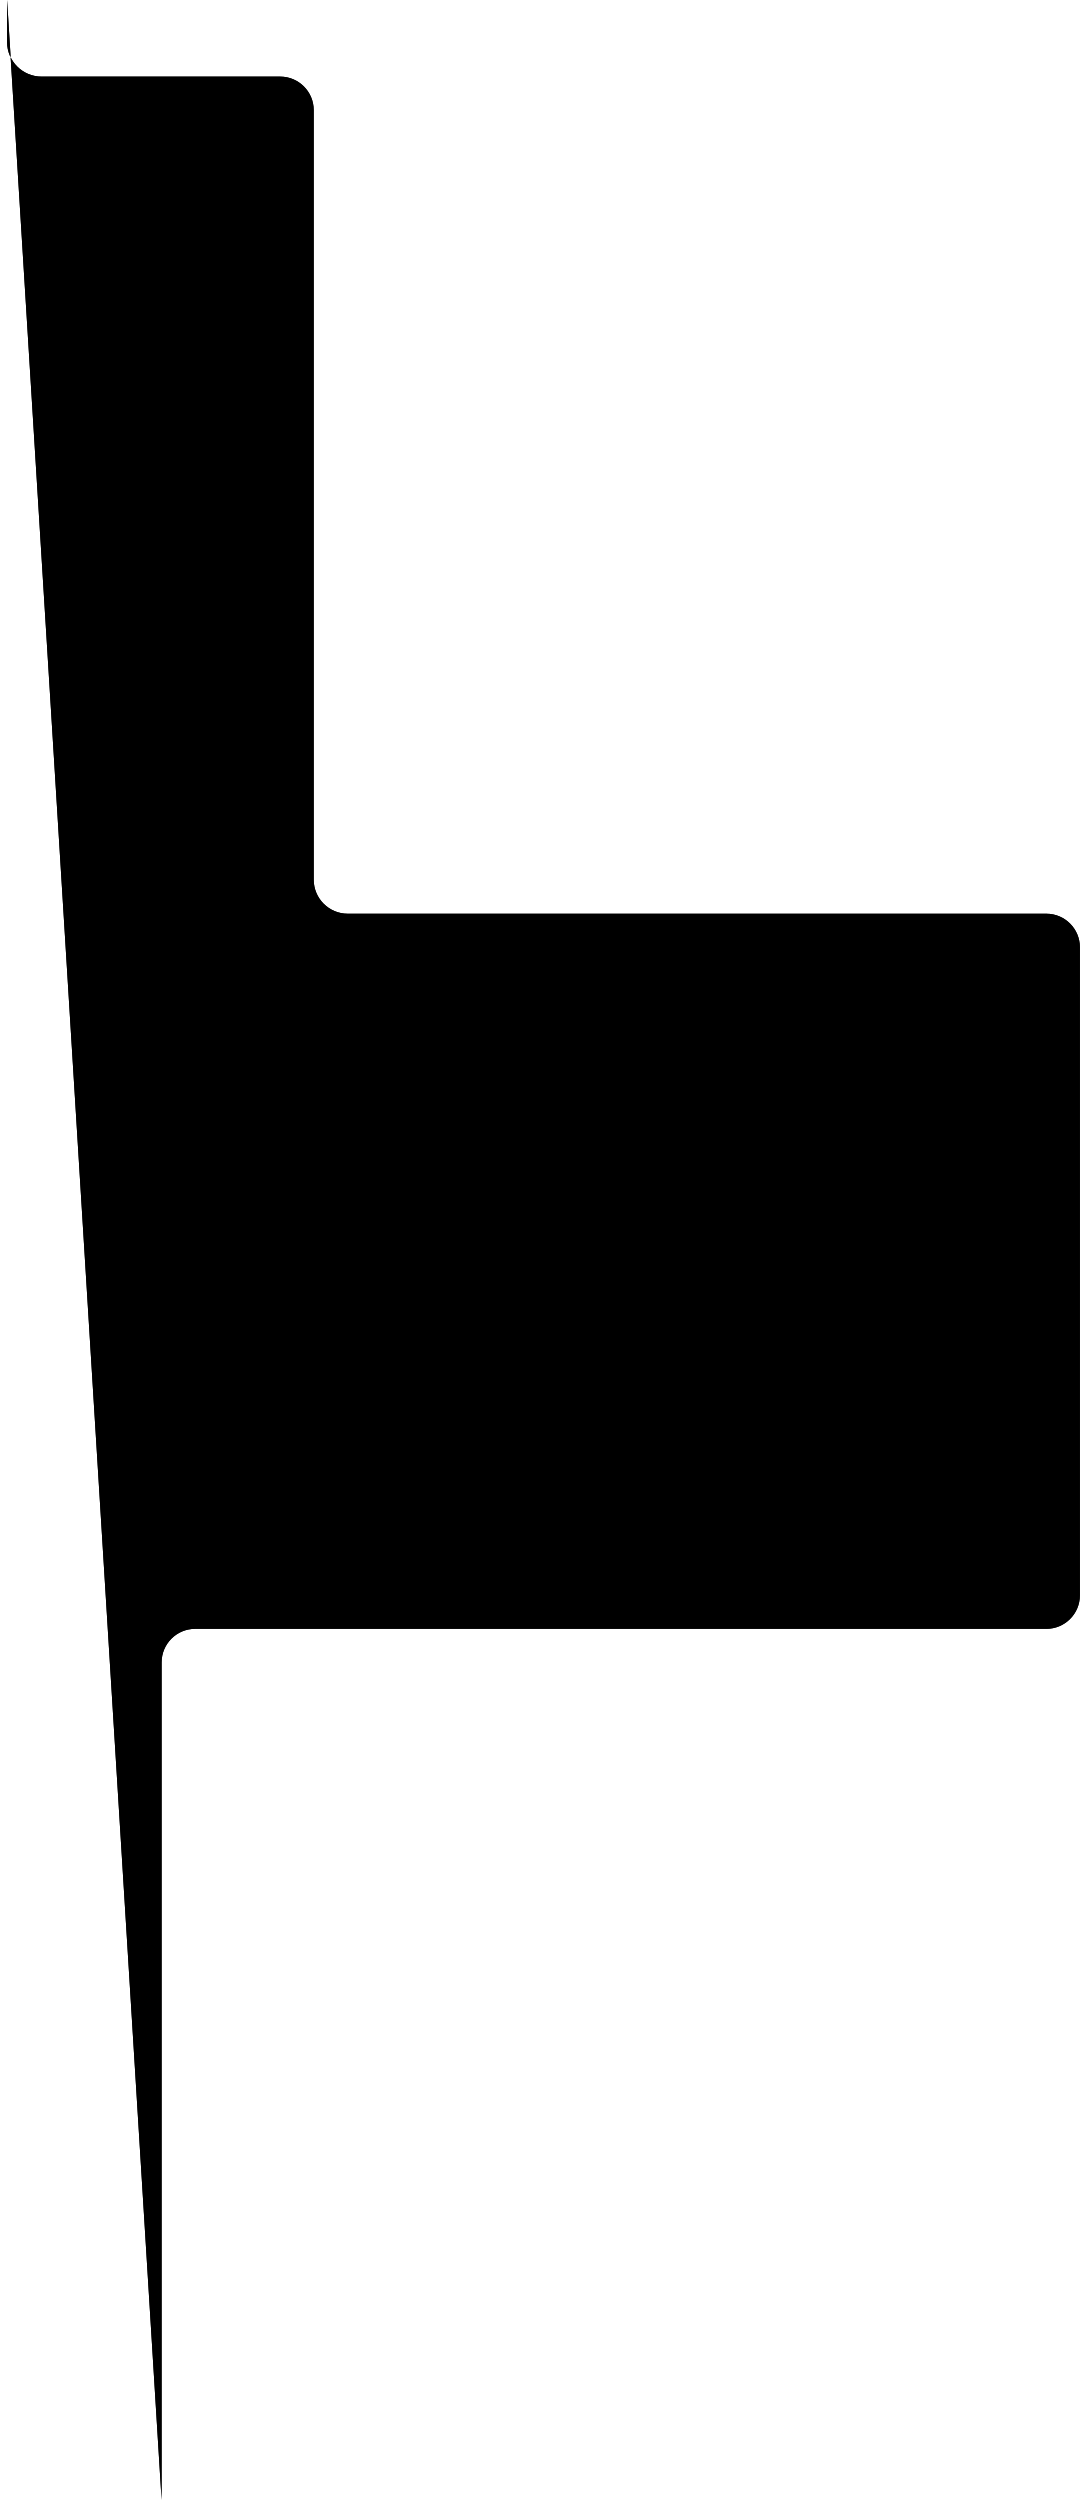
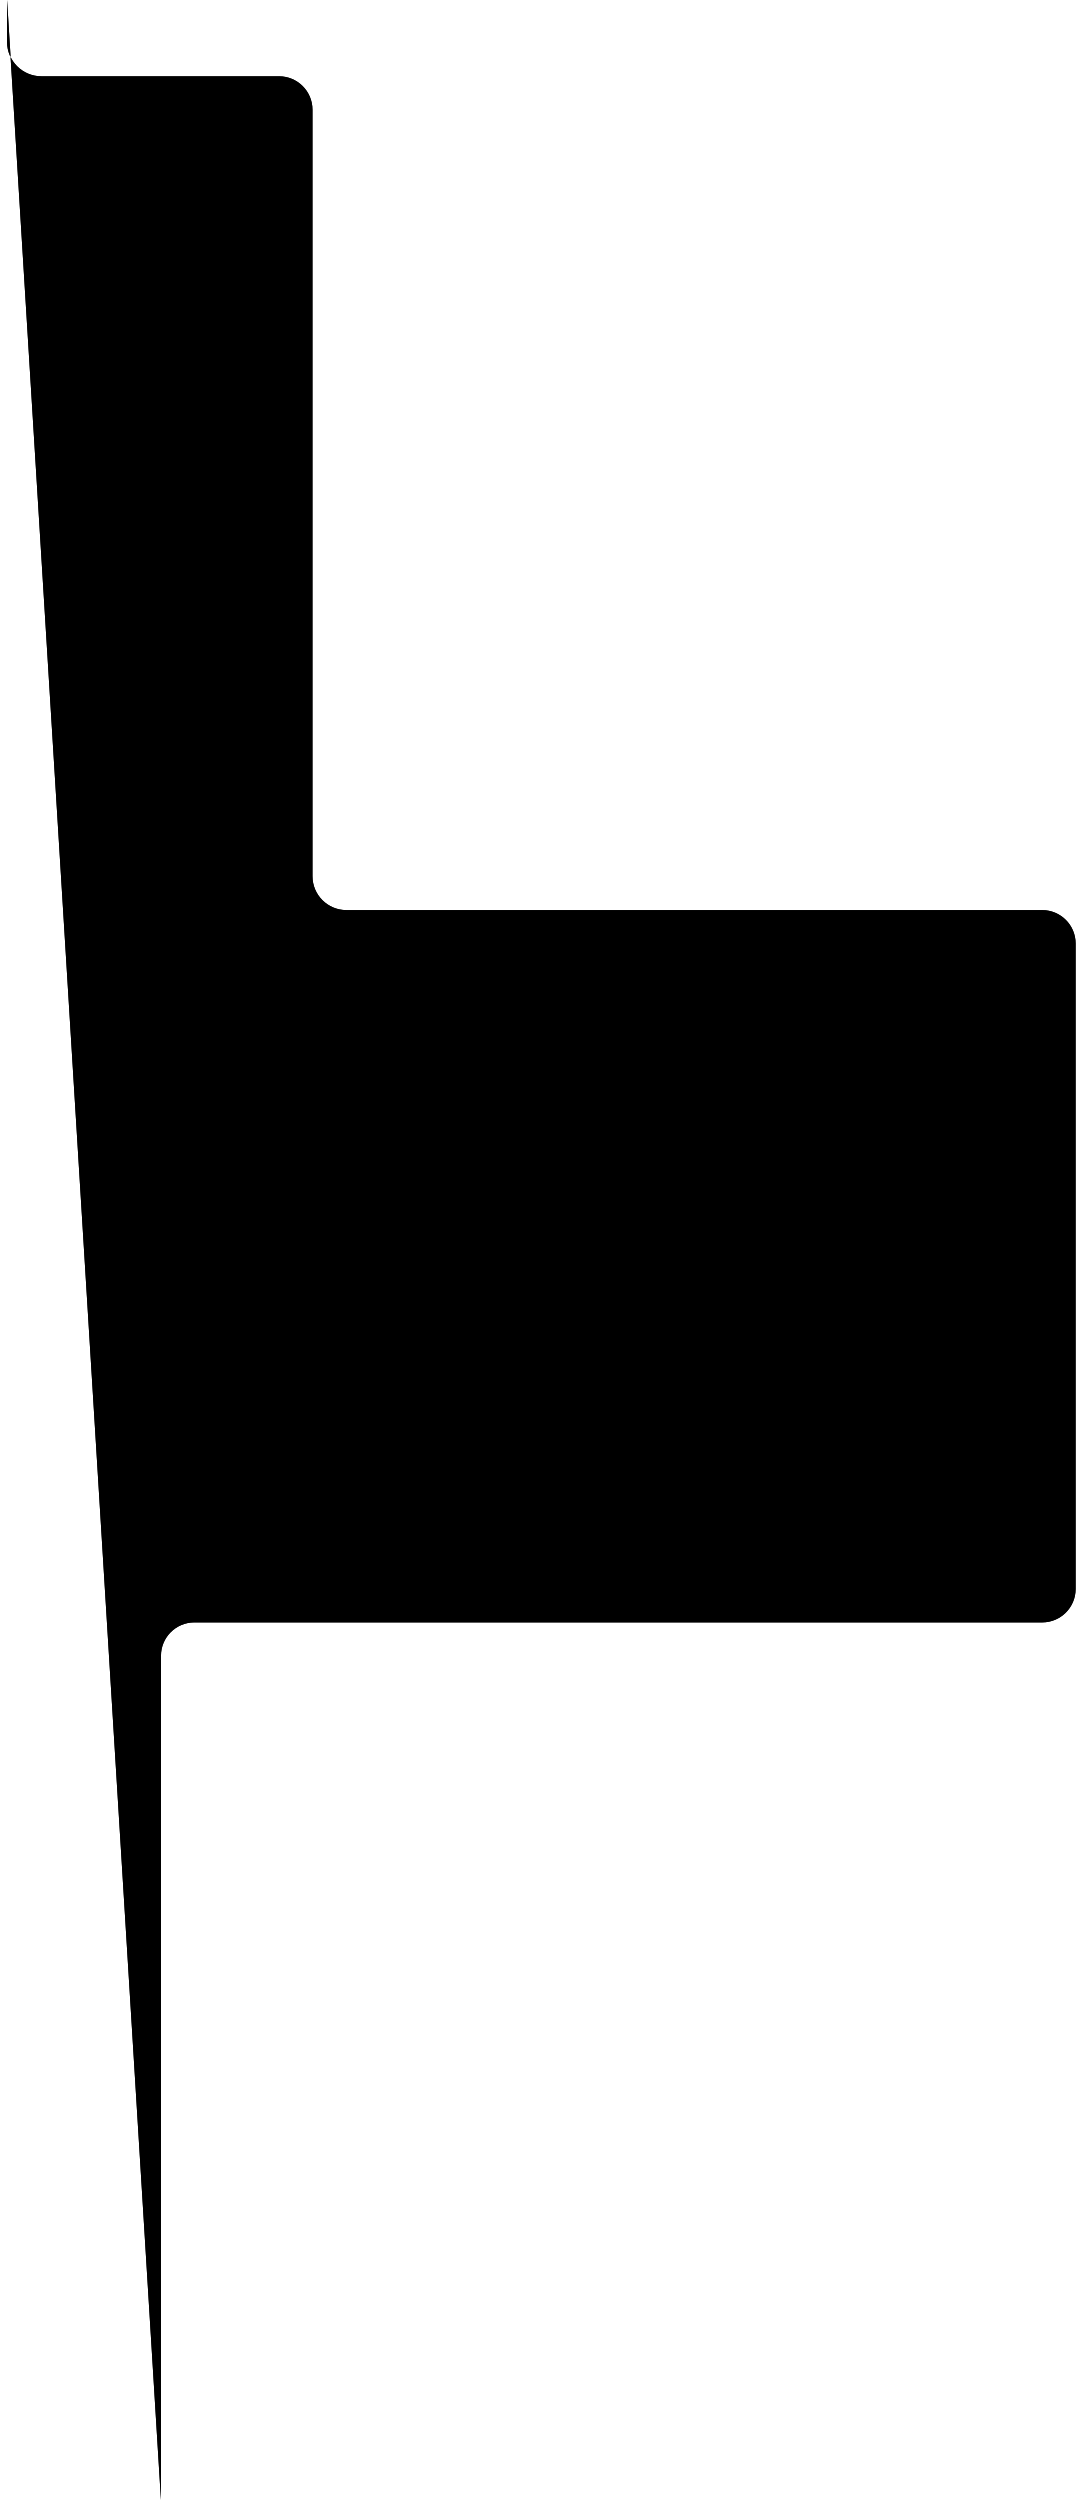
- <svg xmlns="http://www.w3.org/2000/svg" id="section6-pipe" class="pipe -large" viewBox="0 0 766 1762">
-   <path class="background" d="M5 0v29.7C5 43.1 15.9 54 29.3 54h168.2c13 0 23.6 10.6 23.6 23.6V620c0 13.3 10.8 24 24 24h492.4c13 0 23.6 10.6 23.6 23.6v456.8c0 13-10.6 23.6-23.6 23.6h-600c-13 0-23.6 10.6-23.6 23.6V1762" />
-   <path class="foreground" d="M5 0v29.7C5 43.1 15.9 54 29.3 54h168.2c13 0 23.6 10.6 23.6 23.6V620c0 13.3 10.8 24 24 24h492.4c13 0 23.6 10.6 23.6 23.6v456.8c0 13-10.6 23.6-23.6 23.6h-600c-13 0-23.6 10.6-23.6 23.6V1762" />
+ <svg xmlns="http://www.w3.org/2000/svg" id="section6-pipe" class="pipe -large" viewBox="0 0 766 1769">
+   <path class="background" d="M5 0v29.7C5 43.1 15.9 54 29.3 54h168.2c13 0 23.6 10.6 23.6 23.6V620c0 13.3 10.8 24 24 24h492.4c13 0 23.6 10.6 23.6 23.6v456.8c0 13-10.6 23.6-23.6 23.6h-600c-13 0-23.6 10.6-23.6 23.6V1769" />
+   <path class="foreground" d="M5 0v29.7C5 43.1 15.9 54 29.3 54h168.2c13 0 23.6 10.6 23.6 23.6V620c0 13.3 10.8 24 24 24h492.4c13 0 23.6 10.6 23.6 23.6v456.8c0 13-10.6 23.6-23.6 23.6h-600c-13 0-23.6 10.6-23.6 23.6V1769" />
</svg>
